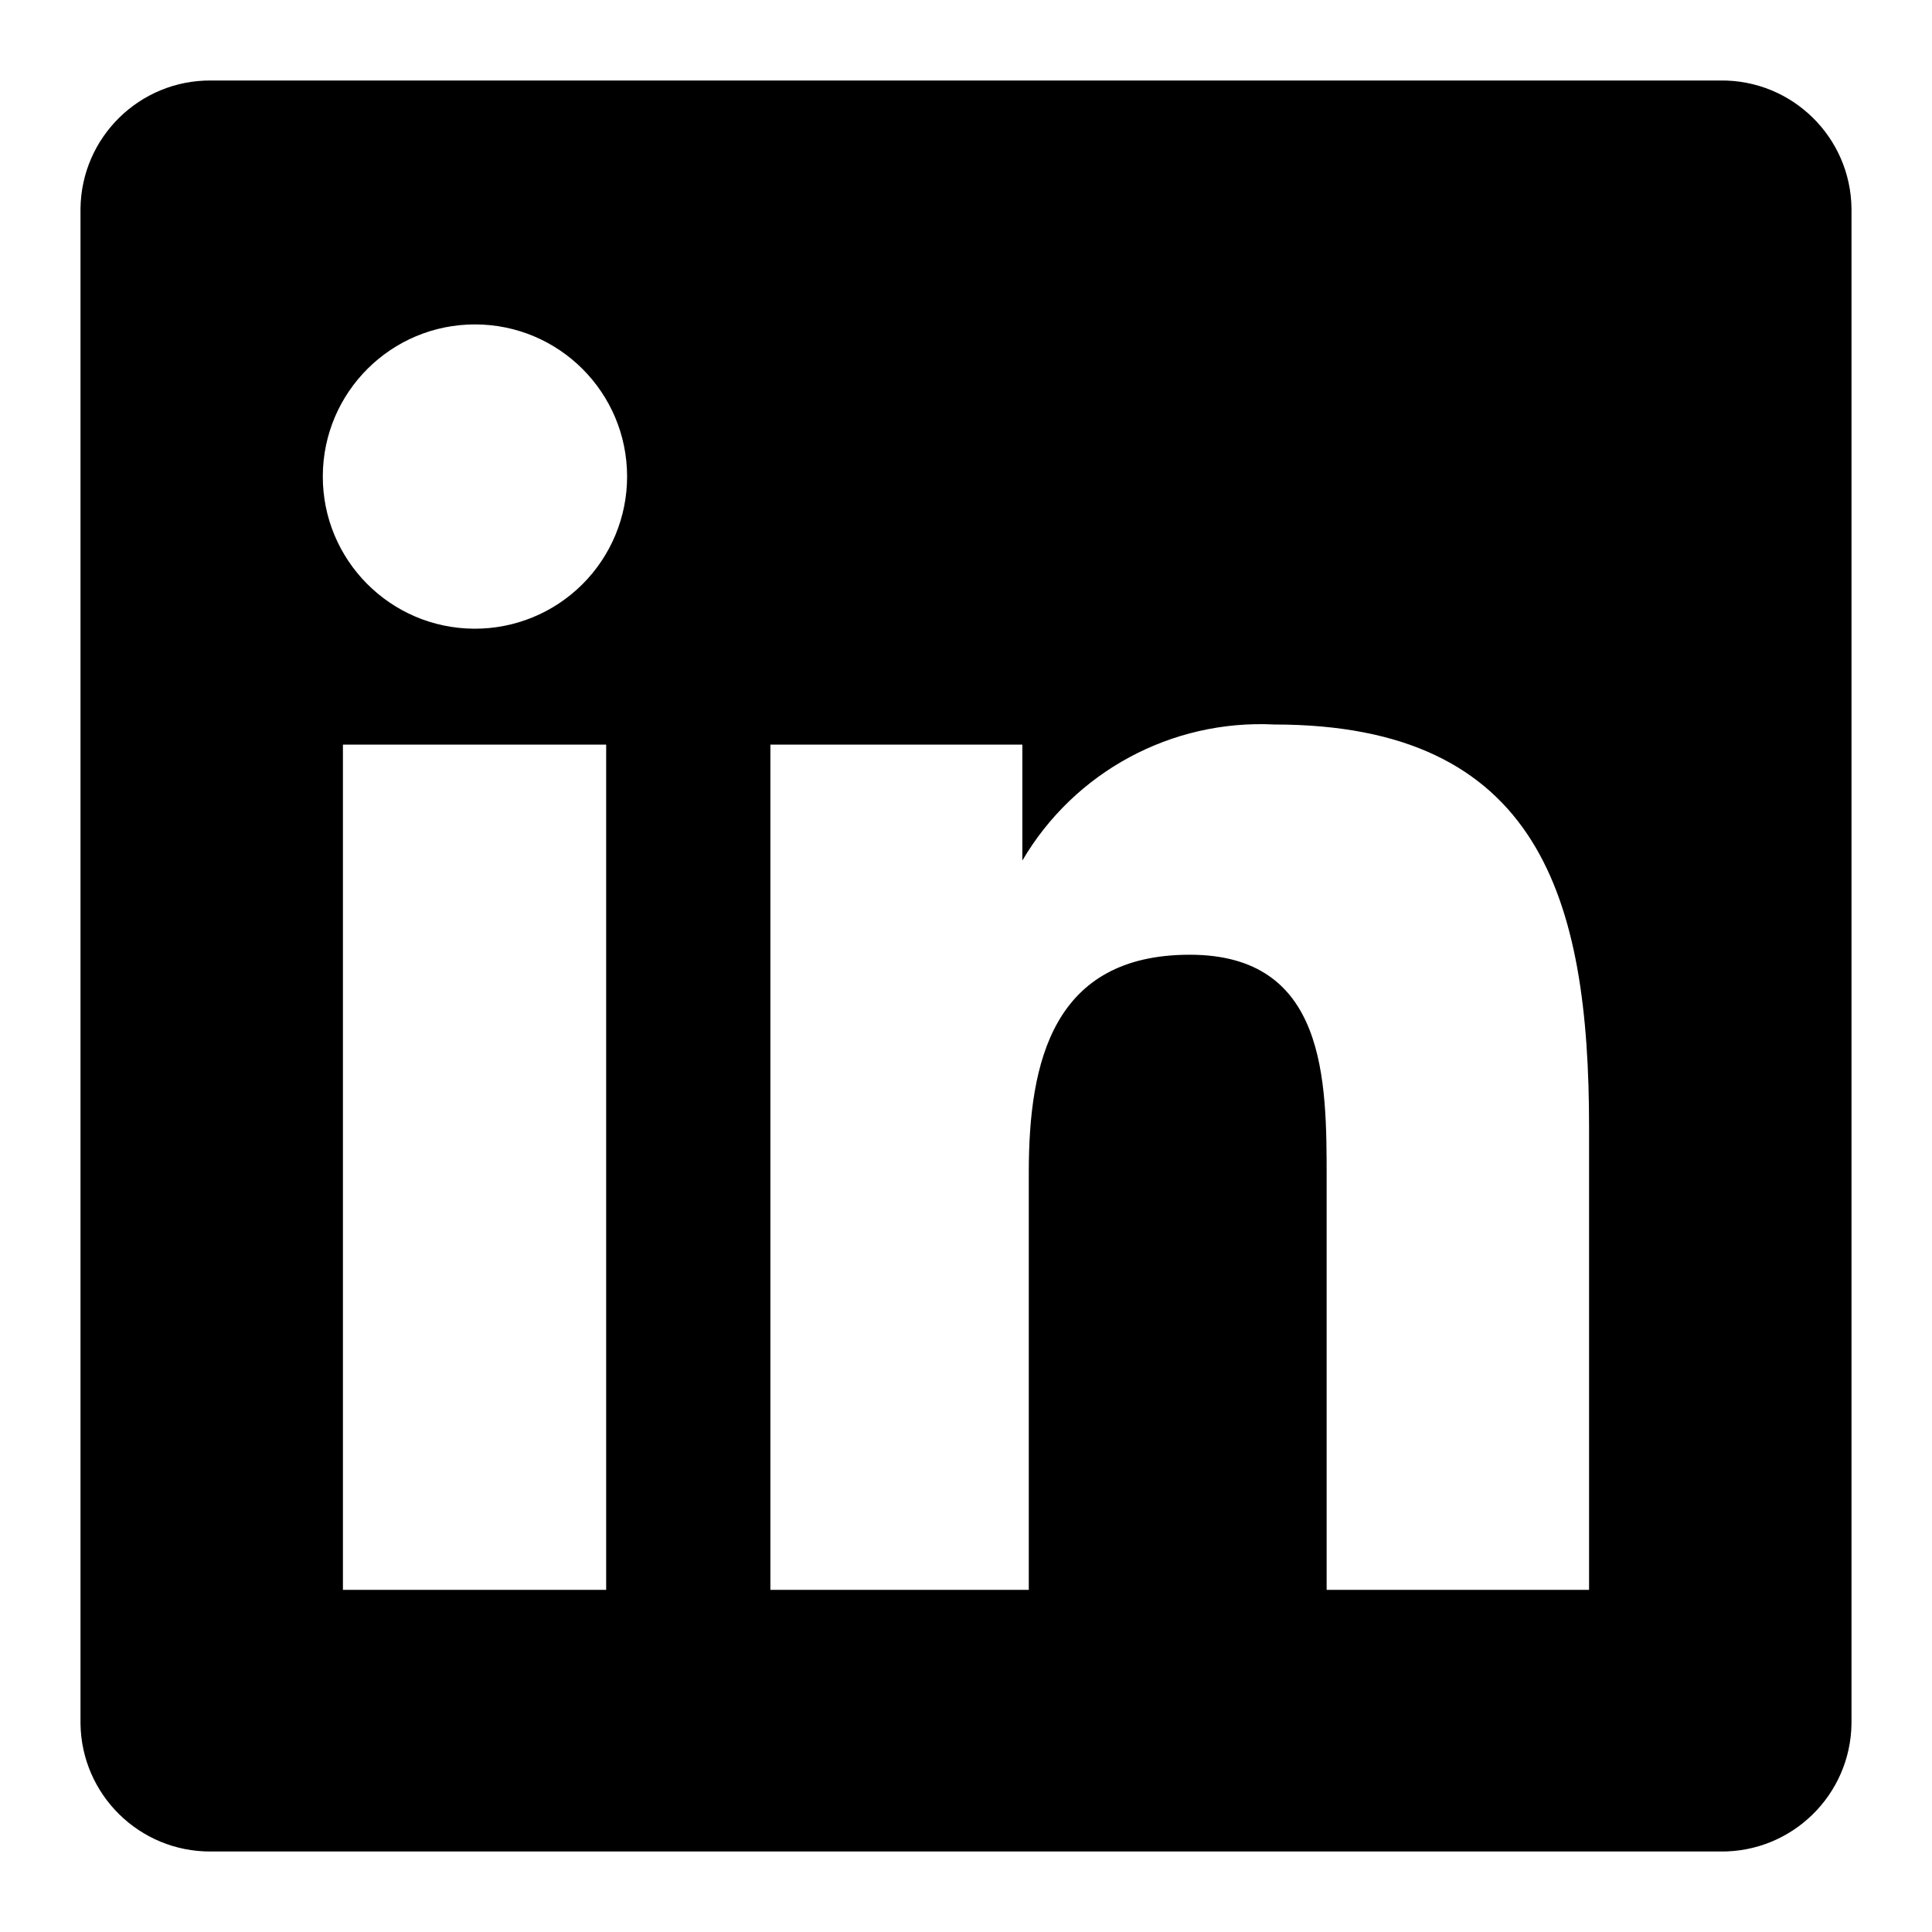
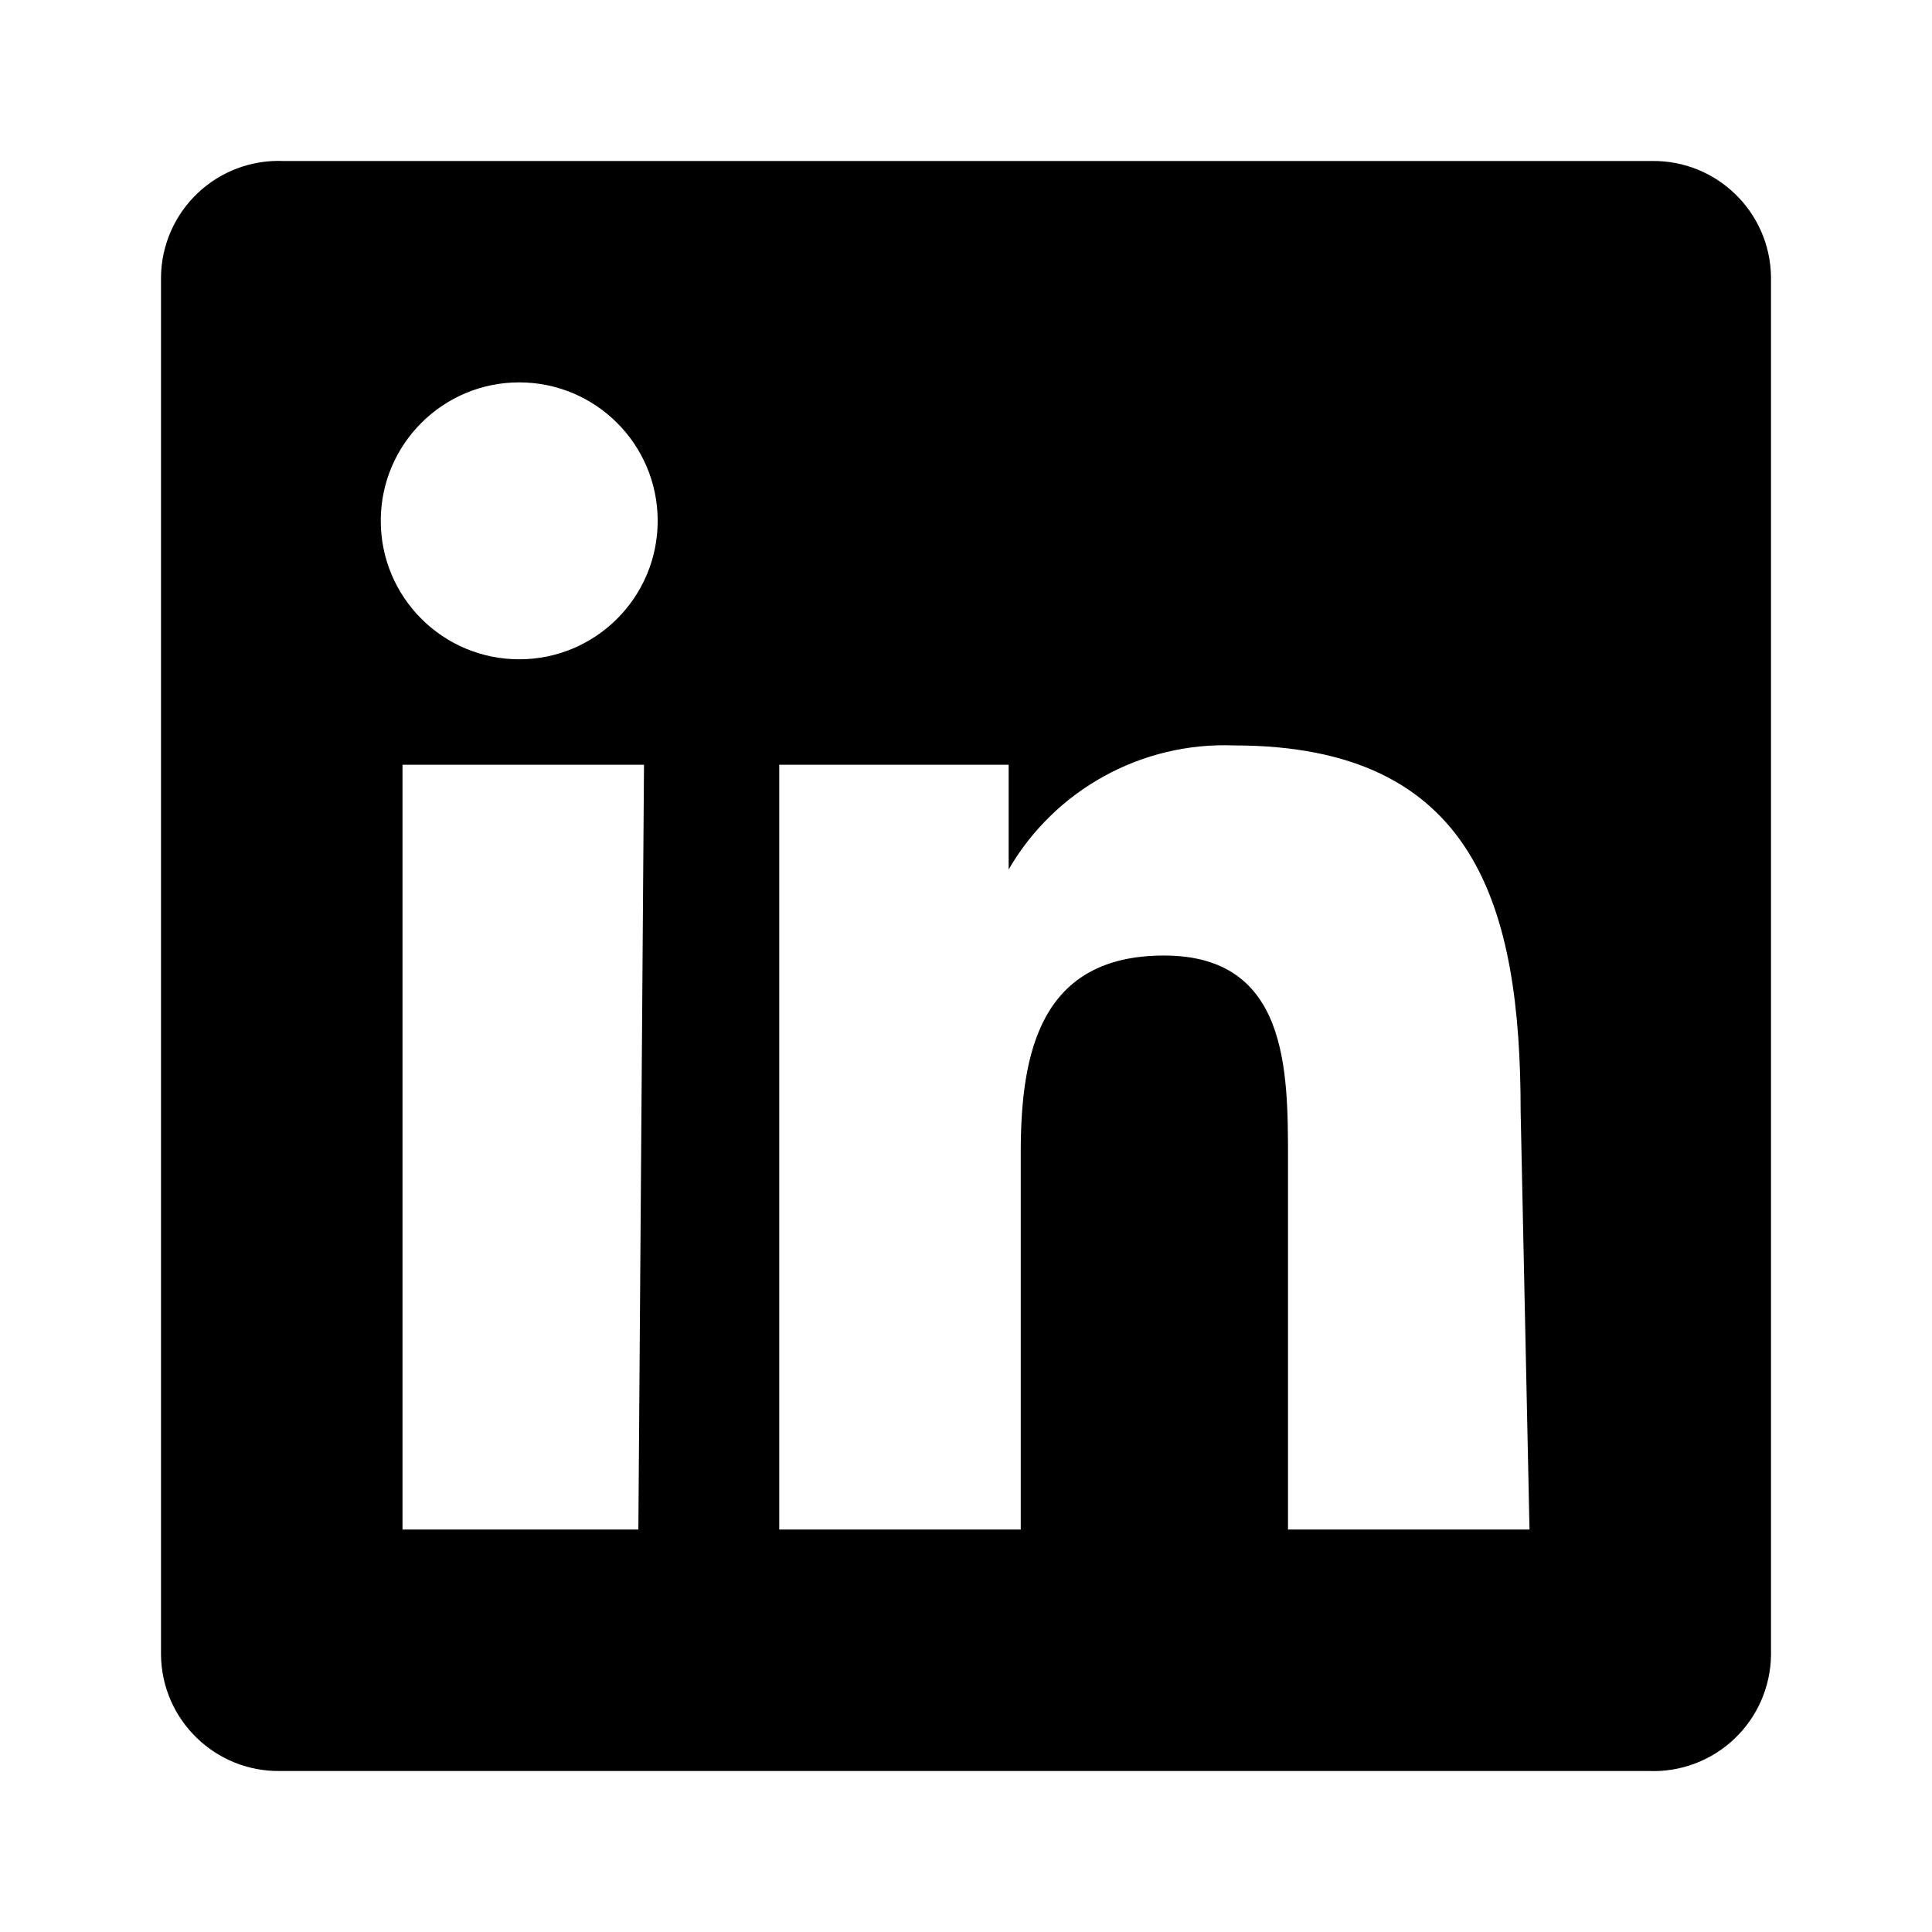
<svg xmlns="http://www.w3.org/2000/svg" viewBox="0 0 24 24" width="24" height="24">
-   <path d="M21.37,1H2.62A1.61,1.61,0,0,0,1,2.59V21.41A1.61,1.61,0,0,0,2.62,23H21.37A1.61,1.61,0,0,0,23,21.41V2.59A1.61,1.61,0,0,0,21.37,1ZM7.53,19.75H4.26V9.25H7.53v10.5ZM5.89,7.81A1.89,1.89,0,1,1,7.79,5.92,1.89,1.89,0,0,1,5.89,7.81ZM19.75,19.75H16.48V14.64c0-1.22,0-2.78-1.7-2.78s-2,1.33-2,2.7v5.19H9.57V9.25H12.7v1.44h0A3.43,3.43,0,0,1,15.83,9c3.3,0,3.91,2.17,3.91,5v5.76Z" />
+   <path d="M20.52,2h-17A1.46,1.46,0,0,0,2,3.44V20.56A1.46,1.46,0,0,0,3.48,22h17A1.46,1.46,0,0,0,22,20.56V3.44A1.46,1.46,0,0,0,20.52,2ZM7.93,19H5V9.5h3ZM6.45,8.19A1.72,1.72,0,1,1,8.17,6.47,1.72,1.72,0,0,1,6.45,8.19ZM19,19h-3V14.4c0-1.11,0-2.53-1.54-2.53s-1.78,1.21-1.78,2.45V19h-3V9.5h2.85v1.3h0a3.1,3.1,0,0,1,2.8-1.54c3,0,3.56,2,3.56,4.55Z" />
</svg>
